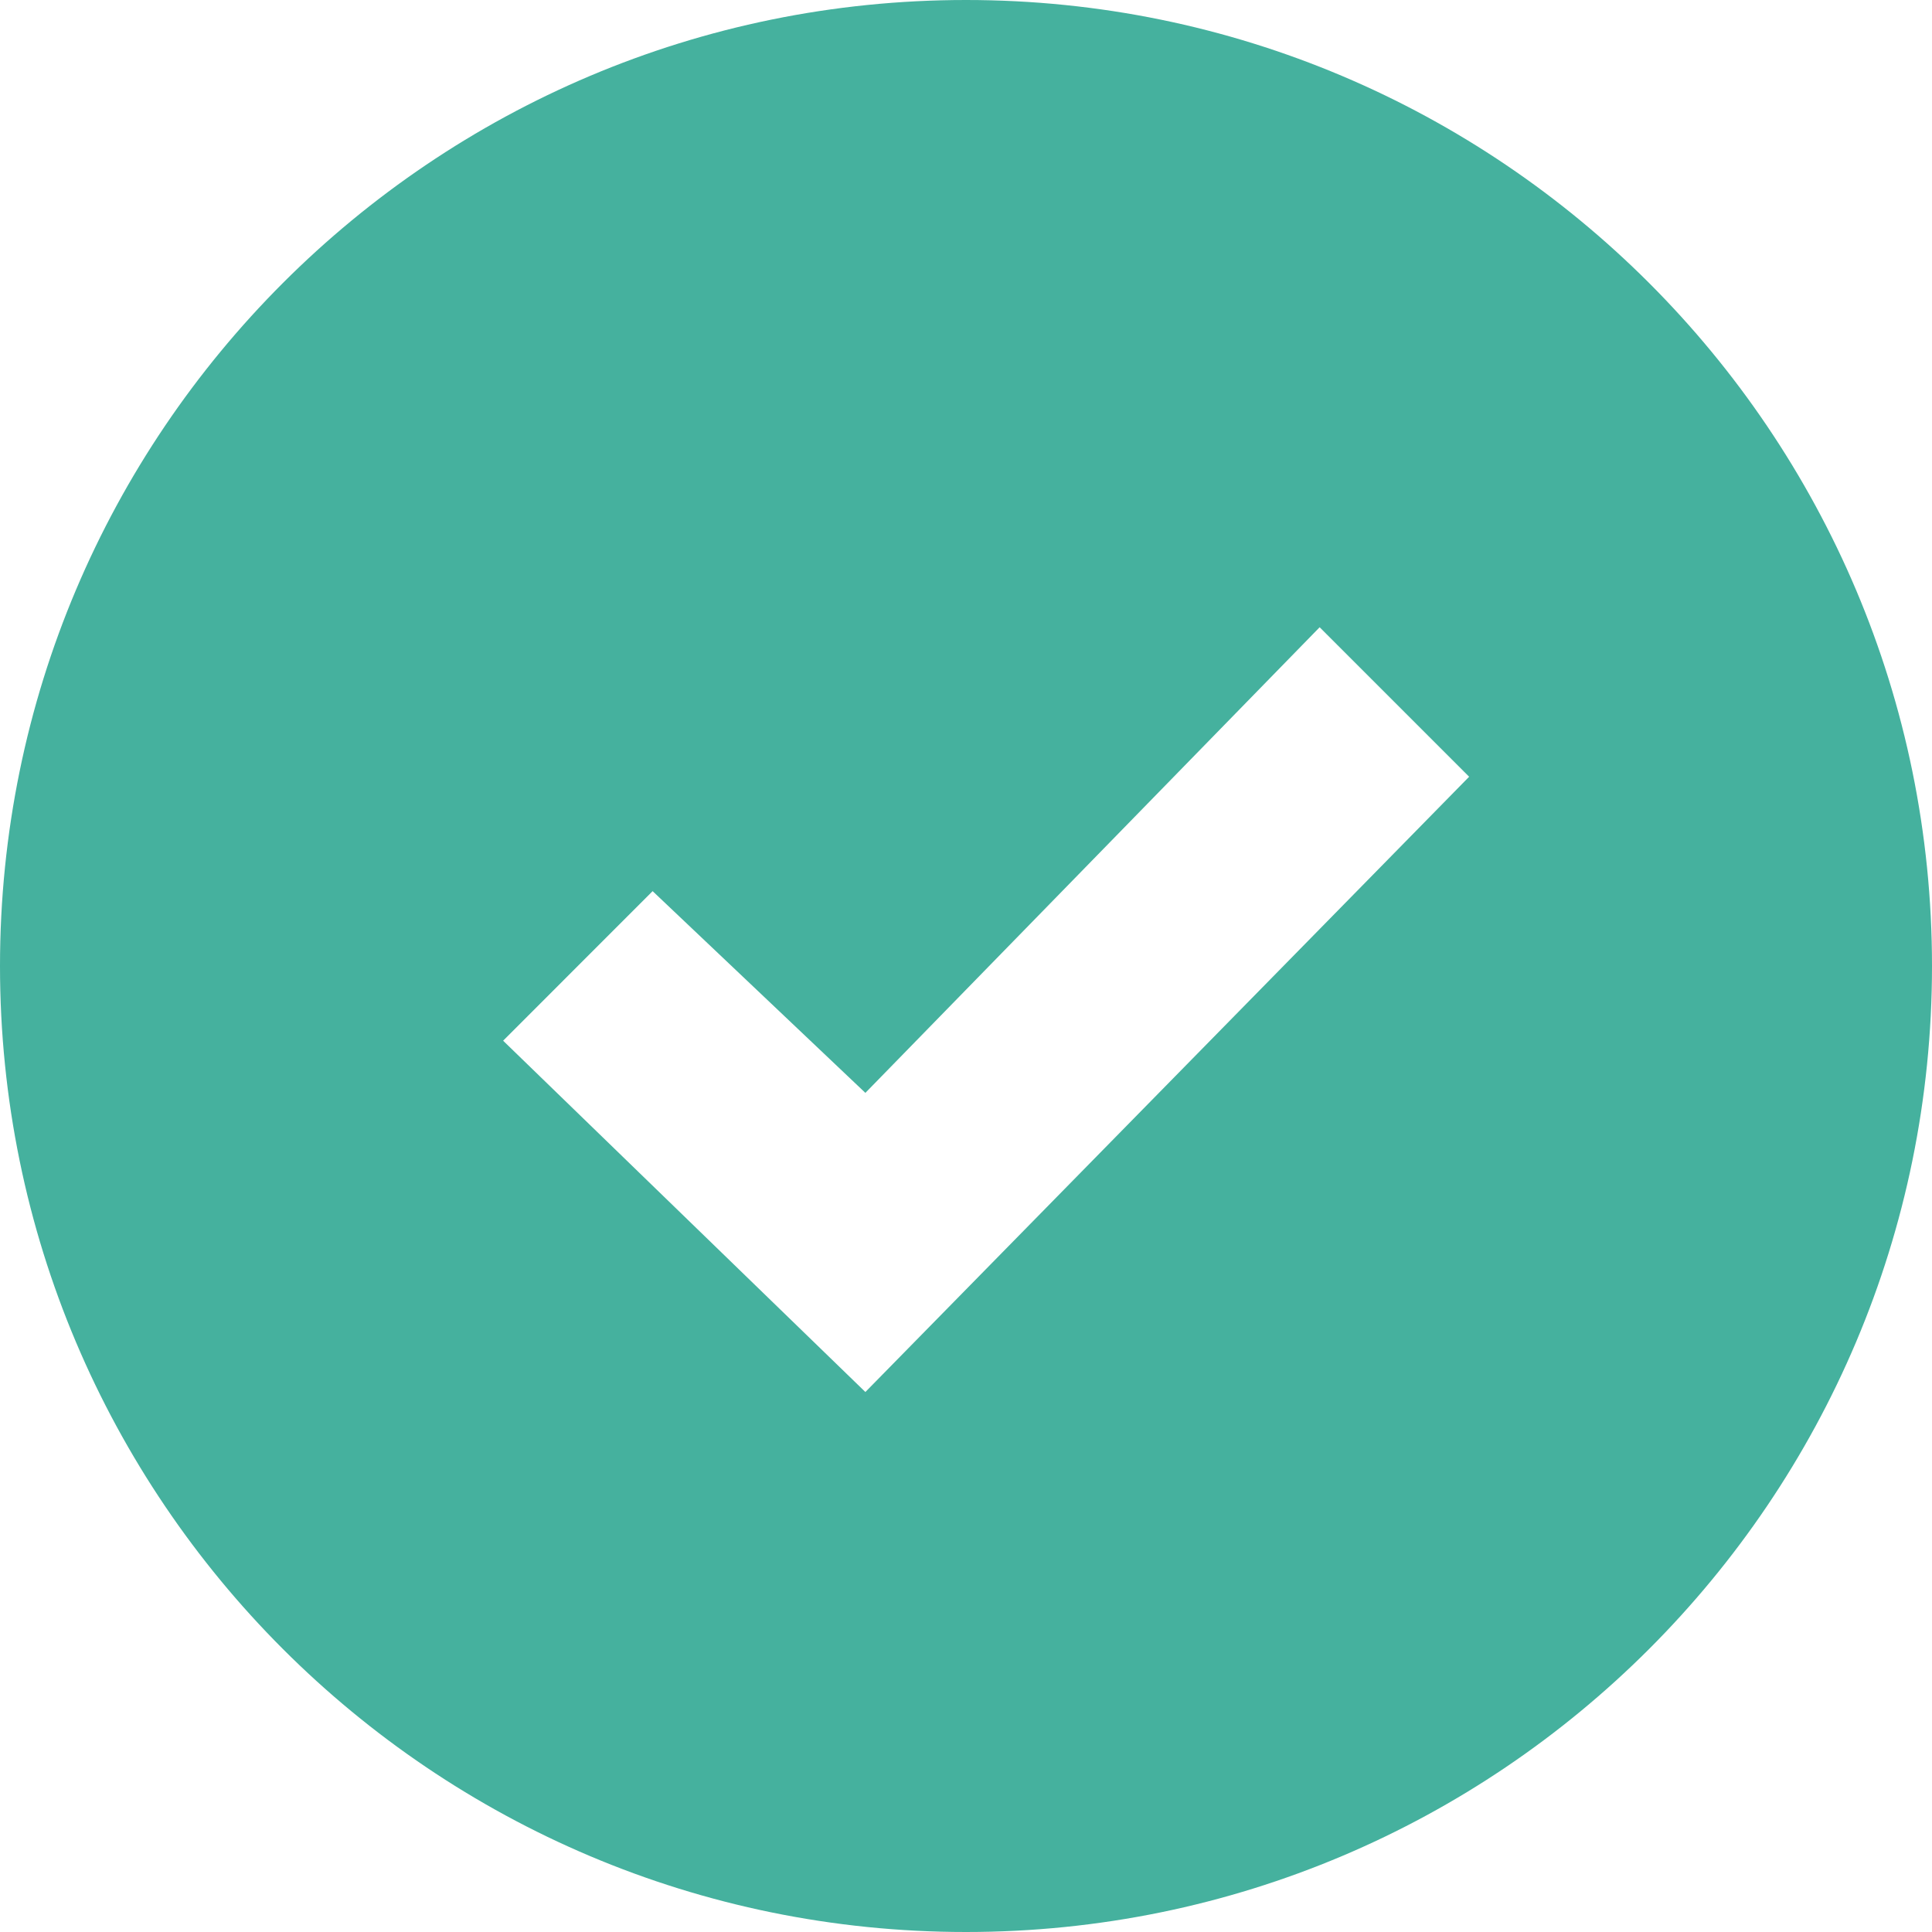
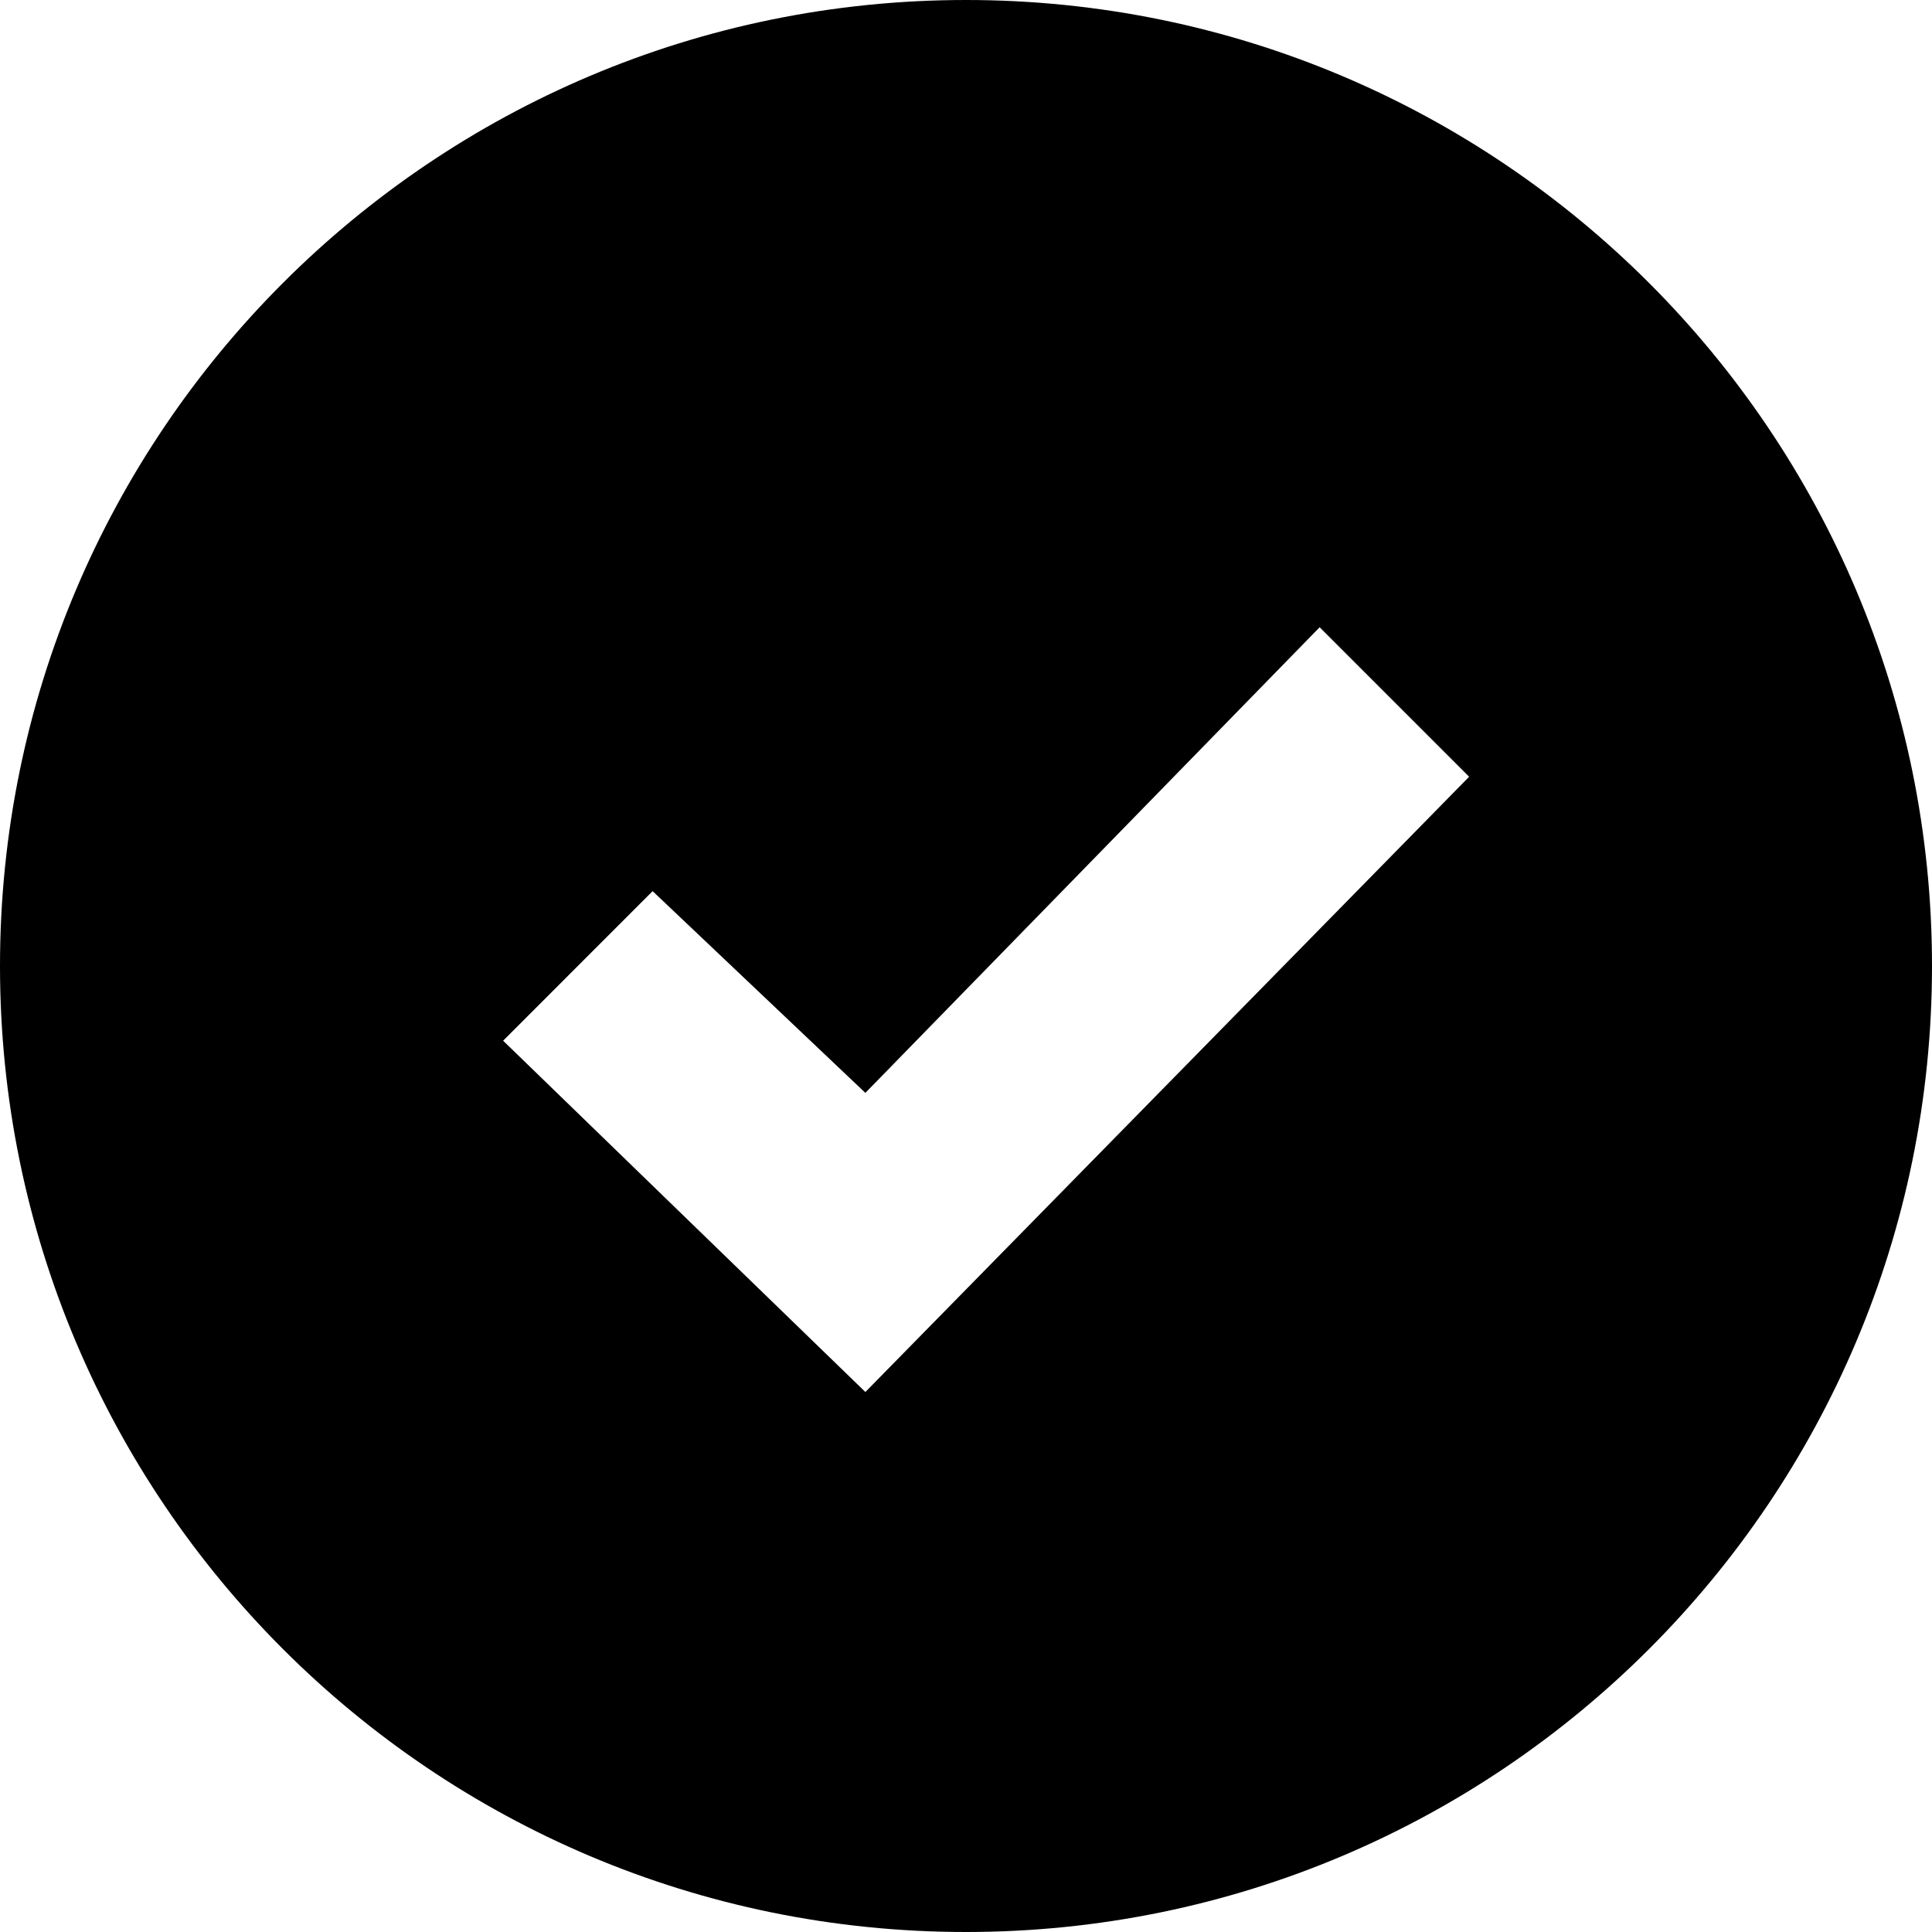
<svg xmlns="http://www.w3.org/2000/svg" width="24" height="24" viewBox="0 0 24 24" fill="none">
-   <path d="M12 0C5.373 0 0 5.373 0 12C0 18.627 5.373 24 12 24C18.627 24 24 18.627 24 12C24 5.373 18.627 0 12 0ZM10.75 17.292L6.25 12.928L8.107 11.07L10.75 13.576L16.393 7.792L18.25 9.649L10.75 17.292Z" fill="#45B19E" />
+   <path d="M12 0C5.373 0 0 5.373 0 12C0 18.627 5.373 24 12 24C18.627 24 24 18.627 24 12C24 5.373 18.627 0 12 0ZM10.75 17.292L6.25 12.928L8.107 11.07L10.75 13.576L16.393 7.792L18.25 9.649L10.75 17.292Z" fill="black" />
</svg>
